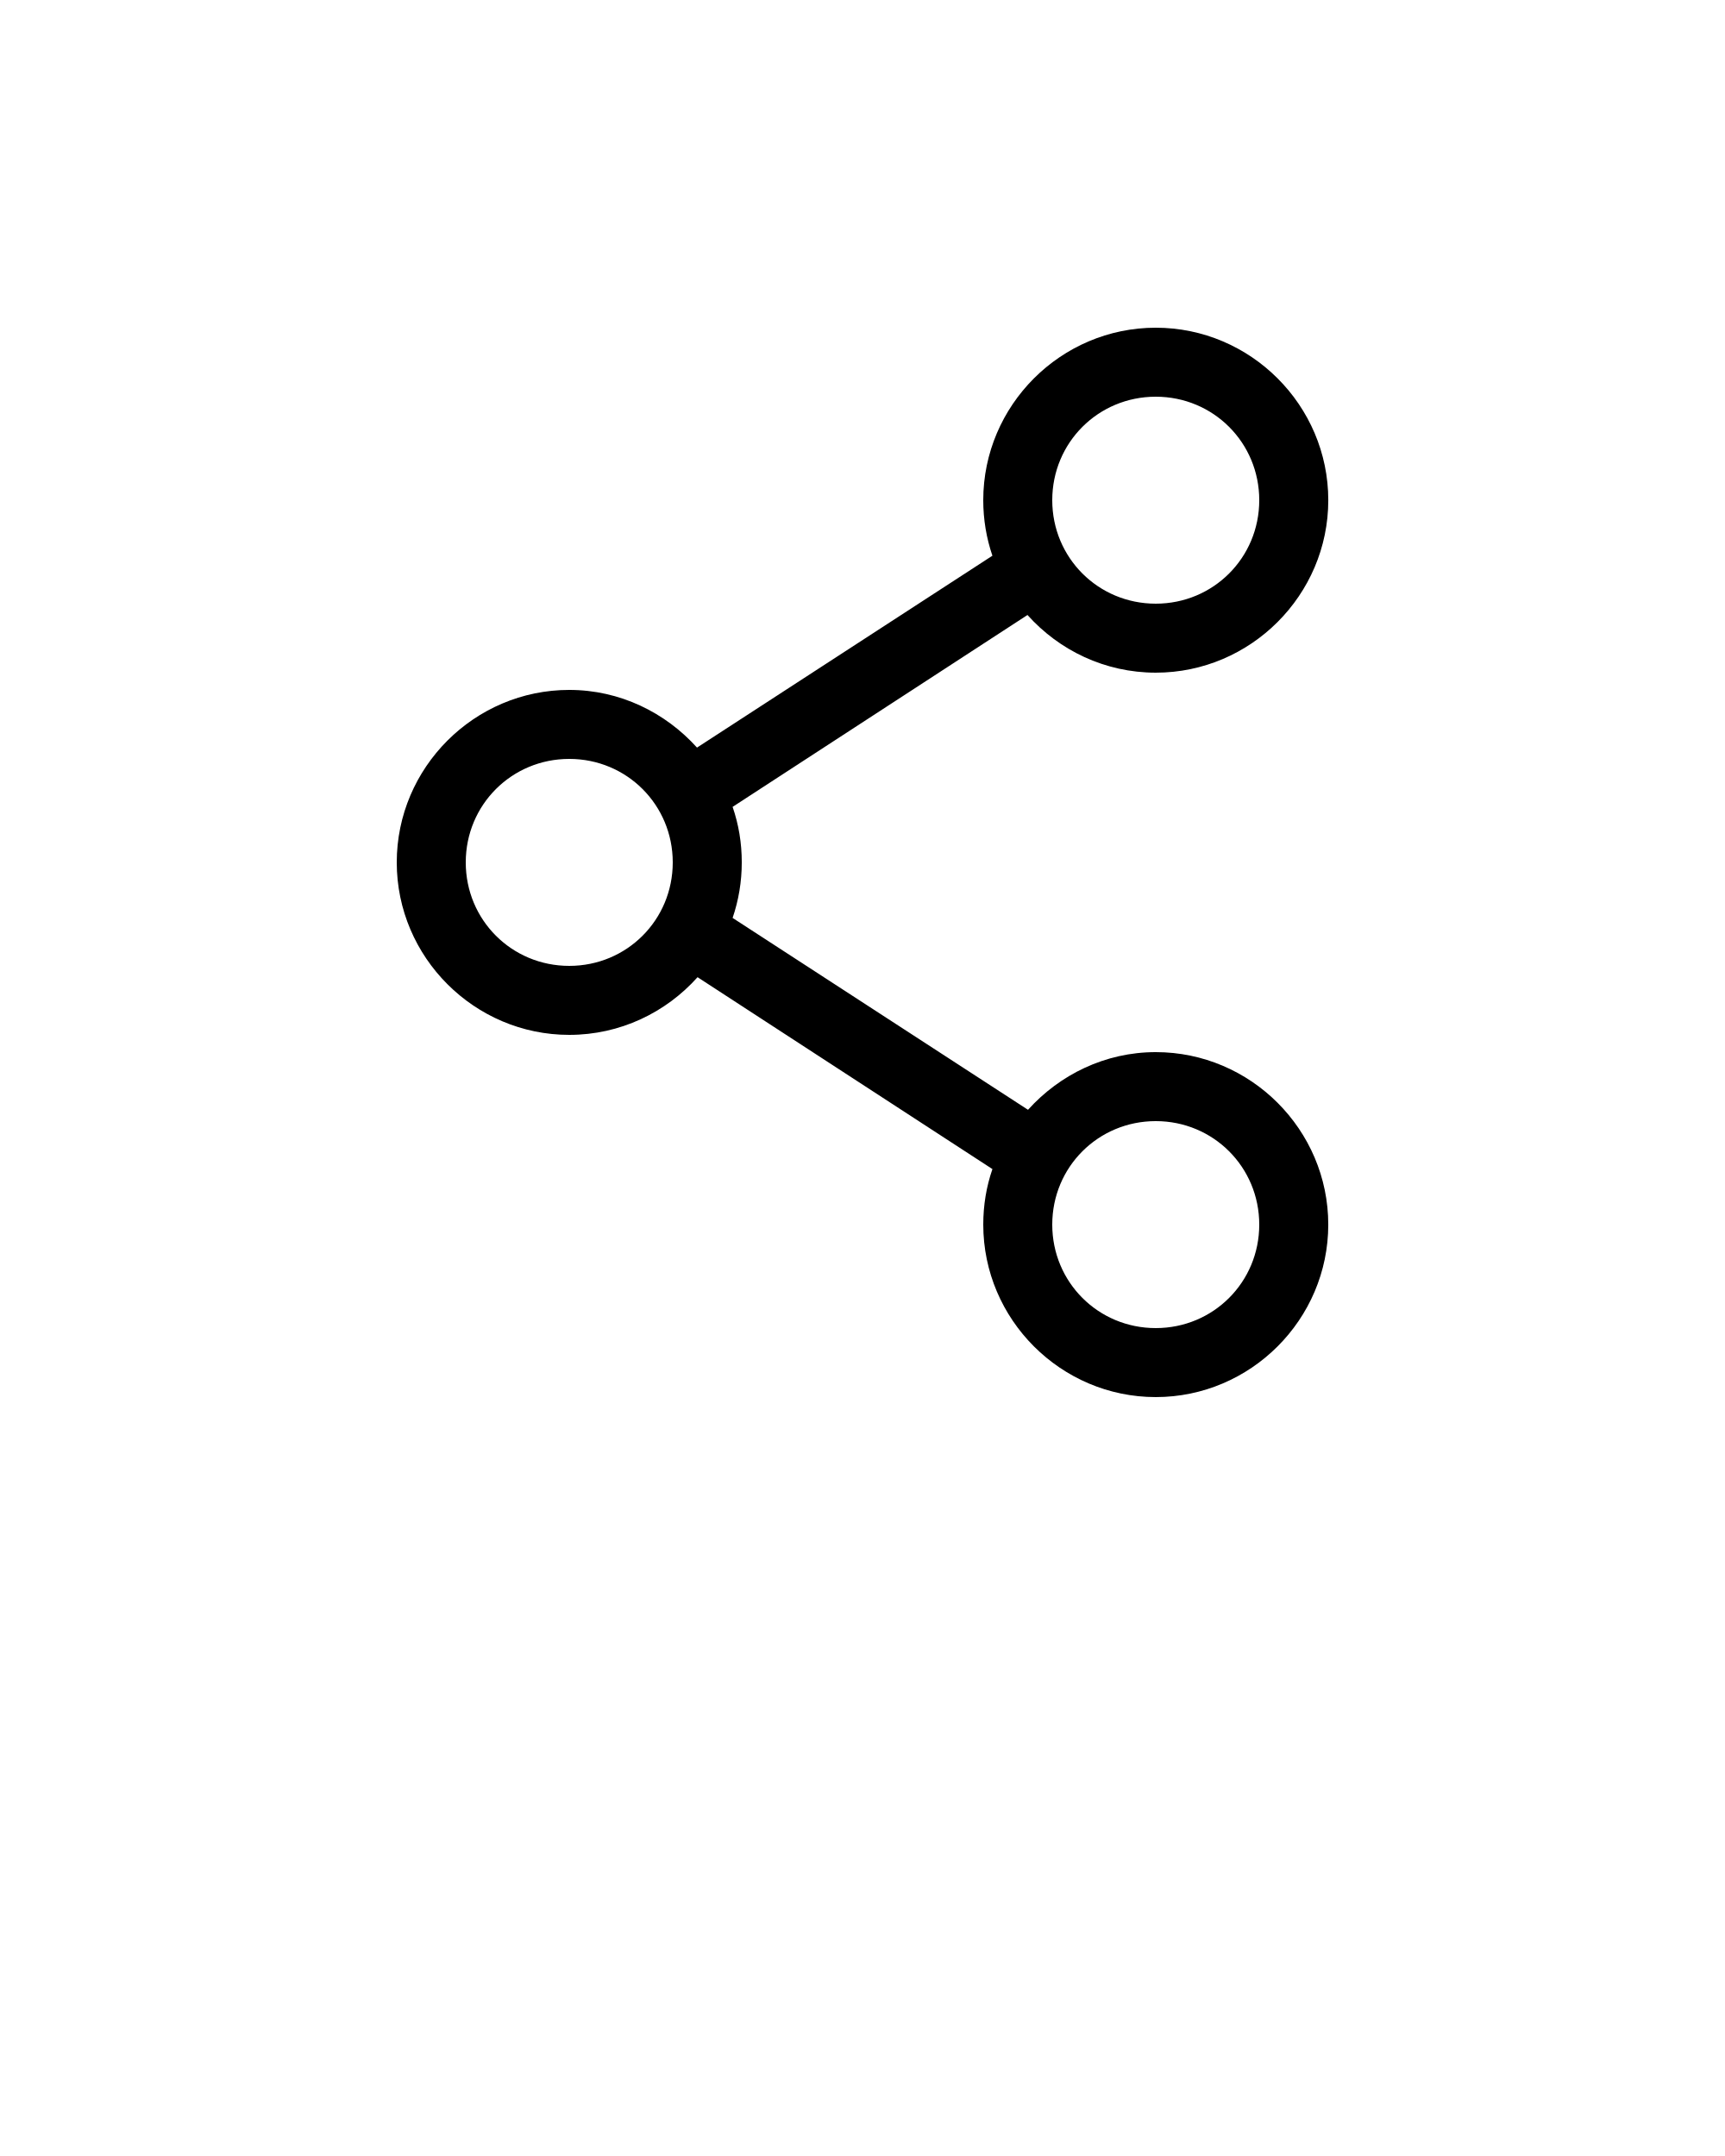
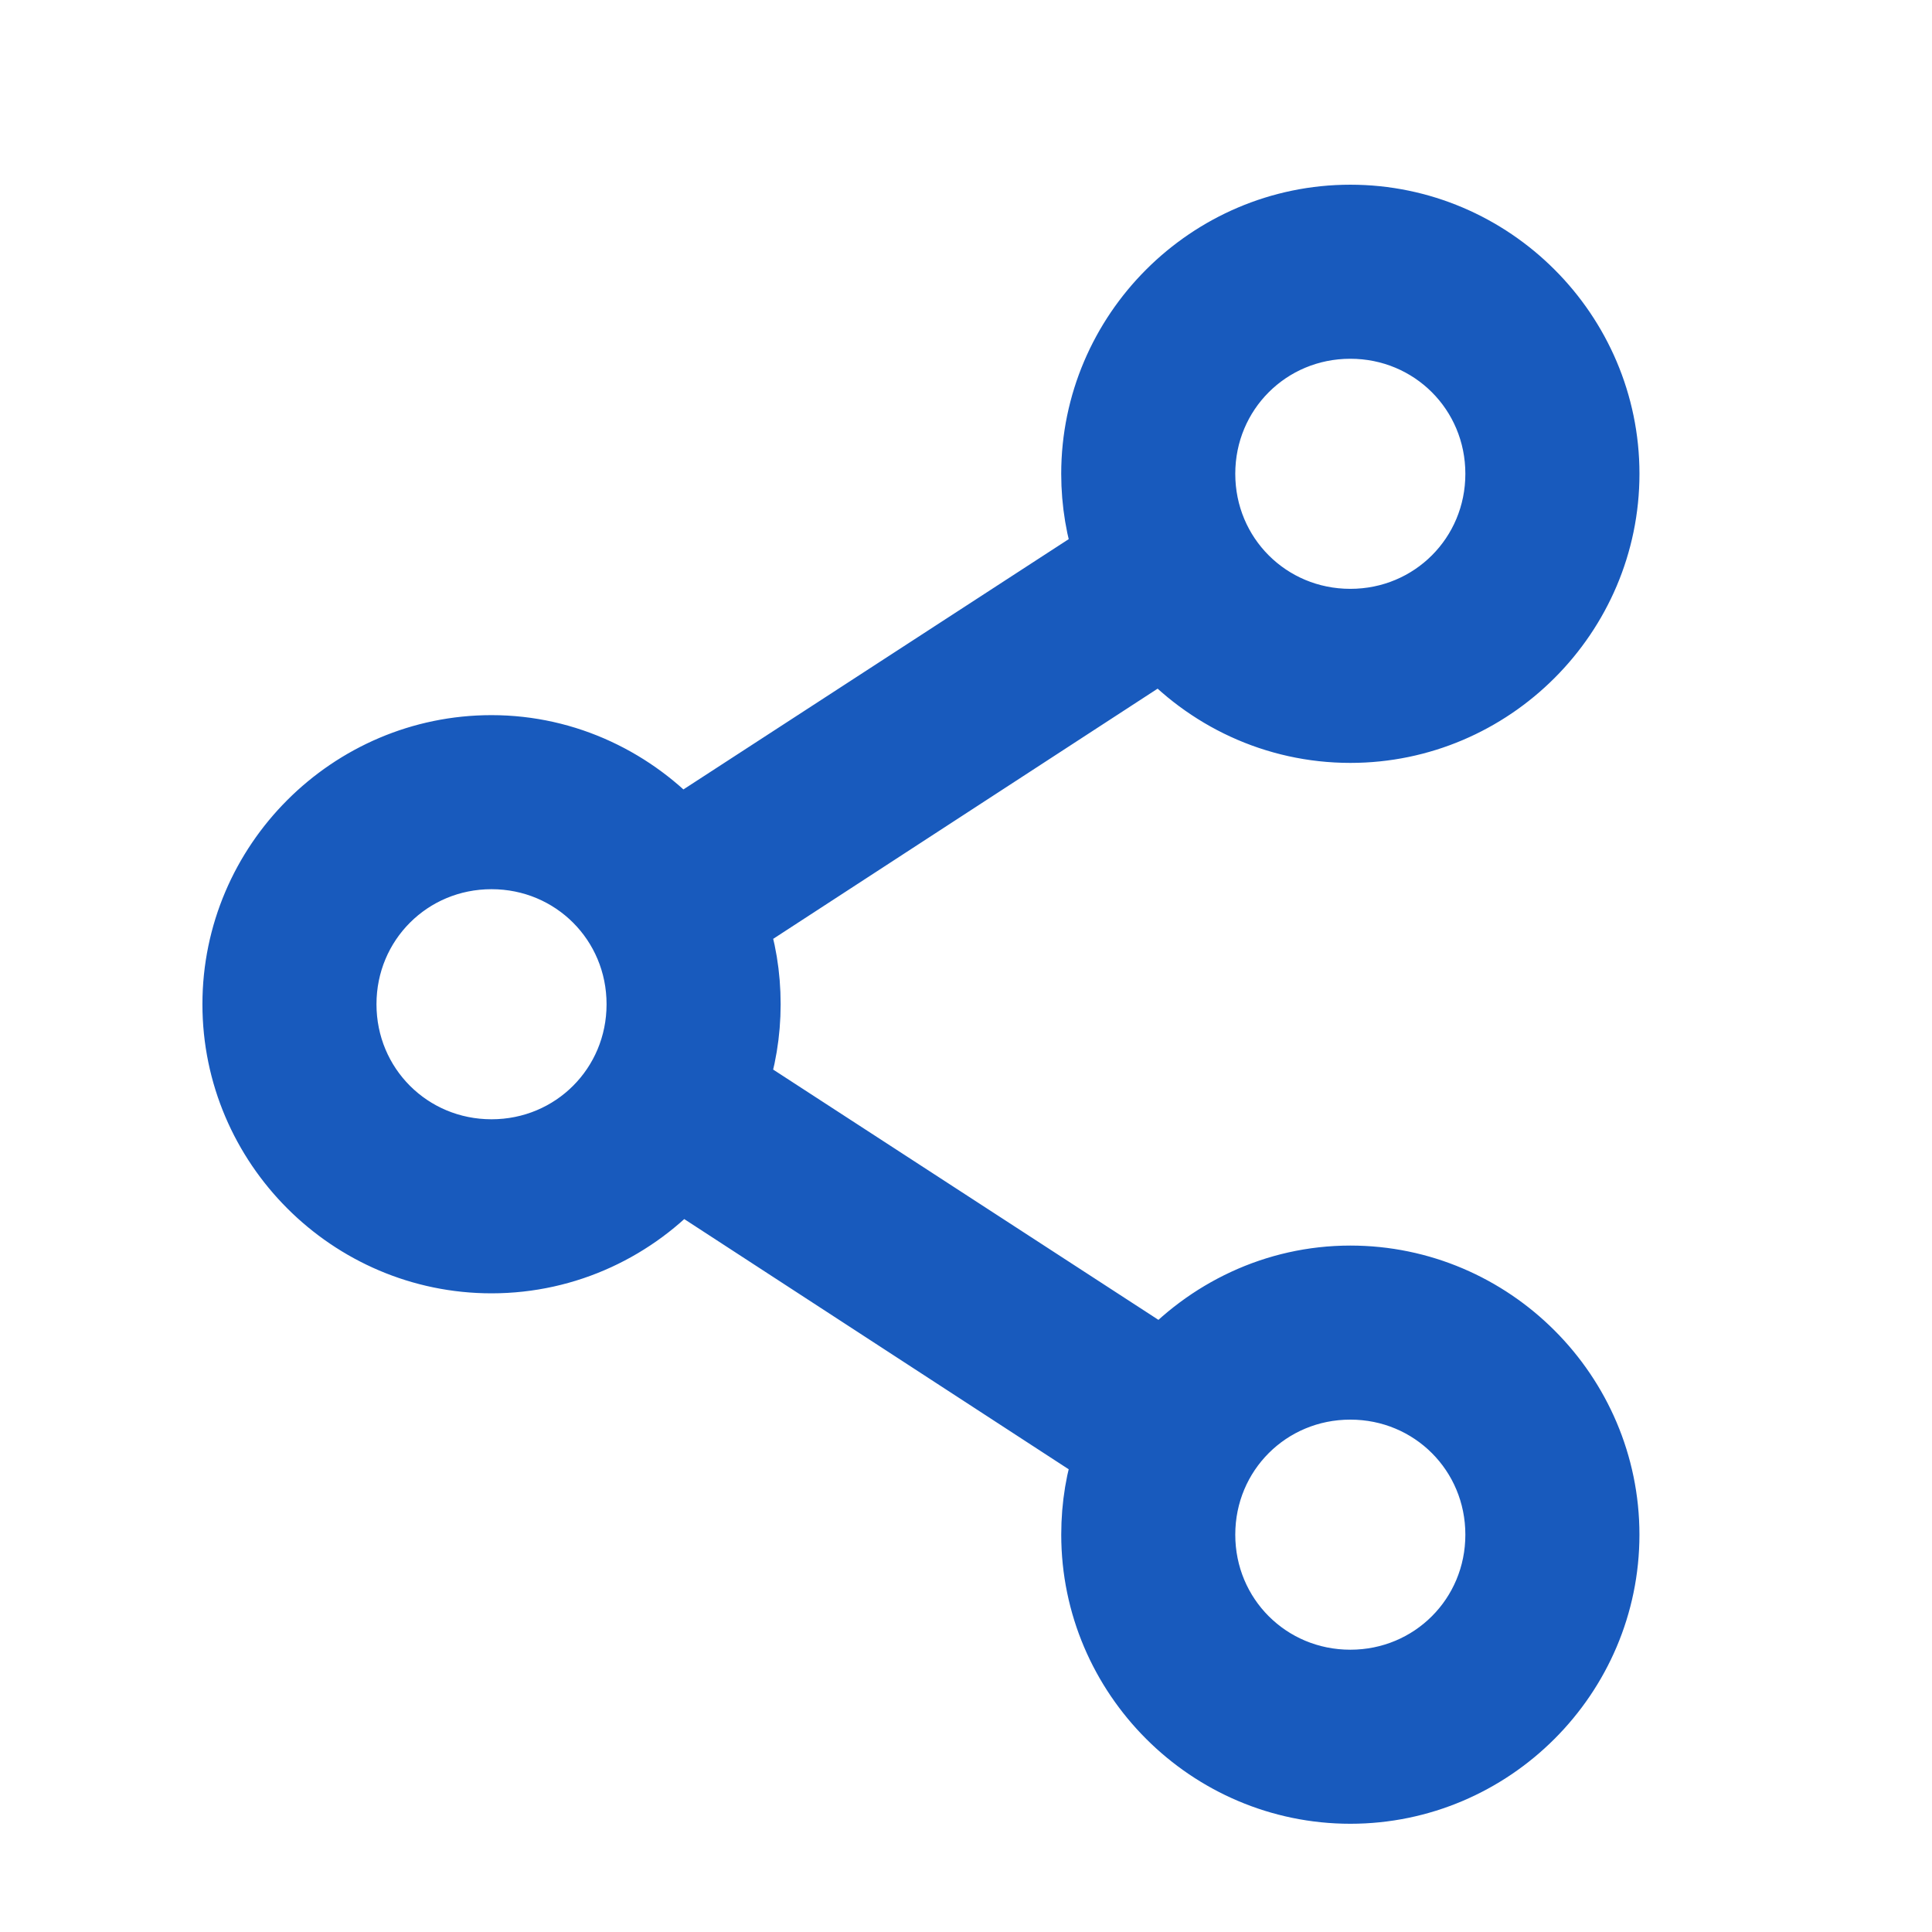
- <svg xmlns="http://www.w3.org/2000/svg" version="1.1" x="0px" y="0px" viewBox="0 0 100 125">
-   <g transform="translate(0,-952.3622)">
-     <path style="text-indent:0;text-transform:none;direction:ltr;block-progression:tb;baseline-shift:baseline;color:#000000;enable-background:accumulate;" d="m 67,971.362 c -5.499,0 -10,4.501 -10,10 0,1.123 0.186,2.209 0.531,3.219 l -17.125,11.125 c -1.834,-2.035 -4.469,-3.344 -7.406,-3.344 -5.499,0 -10,4.501 -10,10 0,5.499 4.501,10 10,10 2.949,0 5.603,-1.295 7.438,-3.344 l 17.094,11.125 c -0.351,1.018 -0.531,2.086 -0.531,3.219 0,5.499 4.501,10 10,10 5.499,0 10,-4.501 10,-10 0,-5.499 -4.501,-10 -10,-10 -2.937,0 -5.572,1.309 -7.406,3.344 l -17.125,-11.125 c 0.345,-1.01 0.531,-2.096 0.531,-3.219 0,-1.133 -0.18,-2.201 -0.531,-3.219 l 17.094,-11.125 c 1.835,2.049 4.488,3.344 7.438,3.344 5.499,0 10,-4.501 10,-10 0,-5.499 -4.501,-10 -10,-10 z m 0,4 c 3.337,0 6,2.663 6,6 0,3.337 -2.663,6 -6,6 -3.337,0 -6,-2.663 -6,-6 0,-3.337 2.663,-6 6,-6 z m -34,21 c 3.337,0 6,2.663 6,6 0,3.337 -2.663,6 -6,6 -3.337,0 -6,-2.663 -6,-6 0,-3.337 2.663,-6 6,-6 z m 34,21 c 3.337,0 6,2.663 6,6 0,3.337 -2.663,6 -6,6 -3.337,0 -6,-2.663 -6,-6 0,-3.337 2.663,-6 6,-6 z" fill="#000000" fill-opacity="1" stroke="none" marker="none" visibility="visible" display="inline" overflow="visible" />
+ <svg xmlns="http://www.w3.org/2000/svg" version="1.1" x="0px" y="0px" viewBox="0 0 100 100" id="svg1" width="100" height="100">
+   <defs id="defs1" />
+   <g transform="matrix(1.307384,0,0,1.307384,-17.7027,-1258.493)" id="g1" style="fill:#185abd;fill-opacity:1;stroke:#185abd;stroke-opacity:1;stroke-width:2.891;stroke-dasharray:none">
+     <path style="color:#000000;text-indent:0;text-transform:none;direction:ltr;baseline-shift:baseline;enable-background:accumulate;fill:#185abd;fill-opacity:1;stroke:#185abd;stroke-opacity:1;stroke-width:2.891;stroke-dasharray:none" d="m 67,971.362 c -5.499,0 -10,4.501 -10,10 0,1.123 0.186,2.209 0.531,3.219 l -17.125,11.125 c -1.834,-2.035 -4.469,-3.344 -7.406,-3.344 -5.499,0 -10,4.501 -10,10 0,5.499 4.501,10 10,10 2.949,0 5.603,-1.295 7.438,-3.344 l 17.094,11.125 c -0.351,1.018 -0.531,2.086 -0.531,3.219 0,5.499 4.501,10 10,10 5.499,0 10,-4.501 10,-10 0,-5.499 -4.501,-10 -10,-10 -2.937,0 -5.572,1.309 -7.406,3.344 l -17.125,-11.125 c 0.345,-1.01 0.531,-2.096 0.531,-3.219 0,-1.133 -0.18,-2.201 -0.531,-3.219 l 17.094,-11.125 c 1.835,2.049 4.488,3.344 7.438,3.344 5.499,0 10,-4.501 10,-10 0,-5.499 -4.501,-10 -10,-10 z m 0,4 c 3.337,0 6,2.663 6,6 0,3.337 -2.663,6 -6,6 -3.337,0 -6,-2.663 -6,-6 0,-3.337 2.663,-6 6,-6 z m -34,21 c 3.337,0 6,2.663 6,6 0,3.337 -2.663,6 -6,6 -3.337,0 -6,-2.663 -6,-6 0,-3.337 2.663,-6 6,-6 z m 34,21 c 3.337,0 6,2.663 6,6 0,3.337 -2.663,6 -6,6 -3.337,0 -6,-2.663 -6,-6 0,-3.337 2.663,-6 6,-6 z" fill="#000000" fill-opacity="1" stroke="none" marker="none" visibility="visible" display="inline" overflow="visible" id="path1" />
  </g>
</svg>
